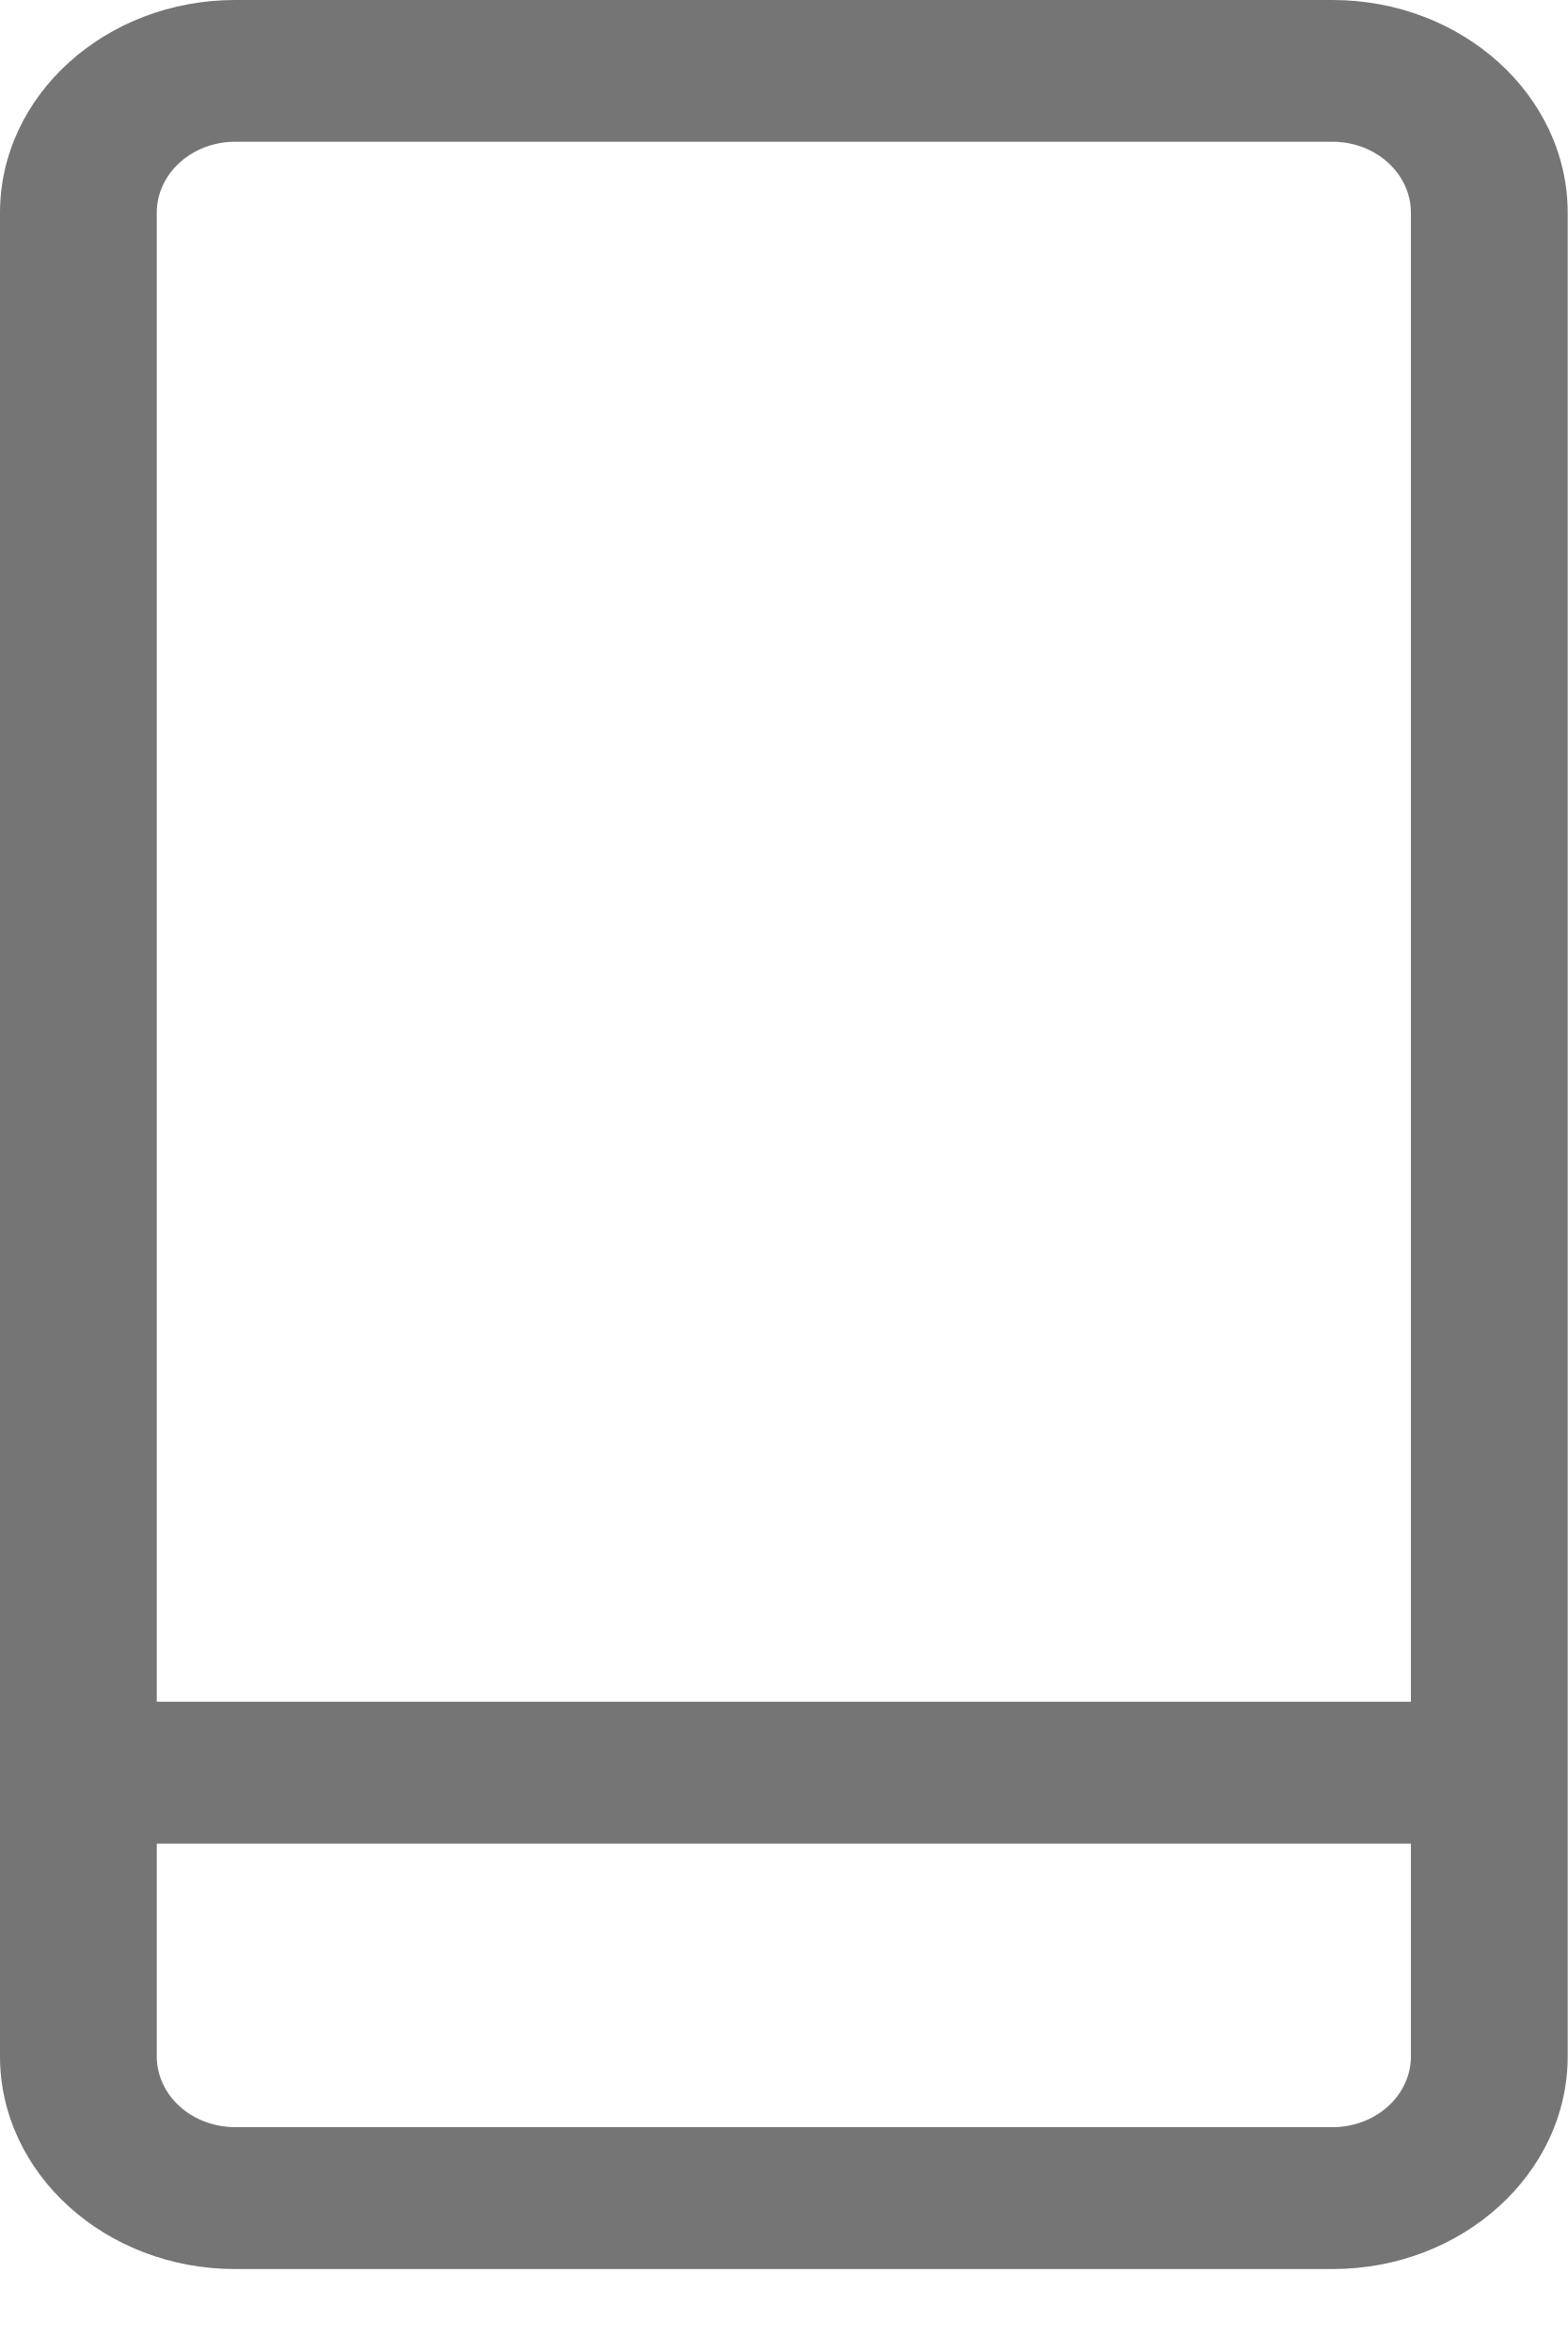
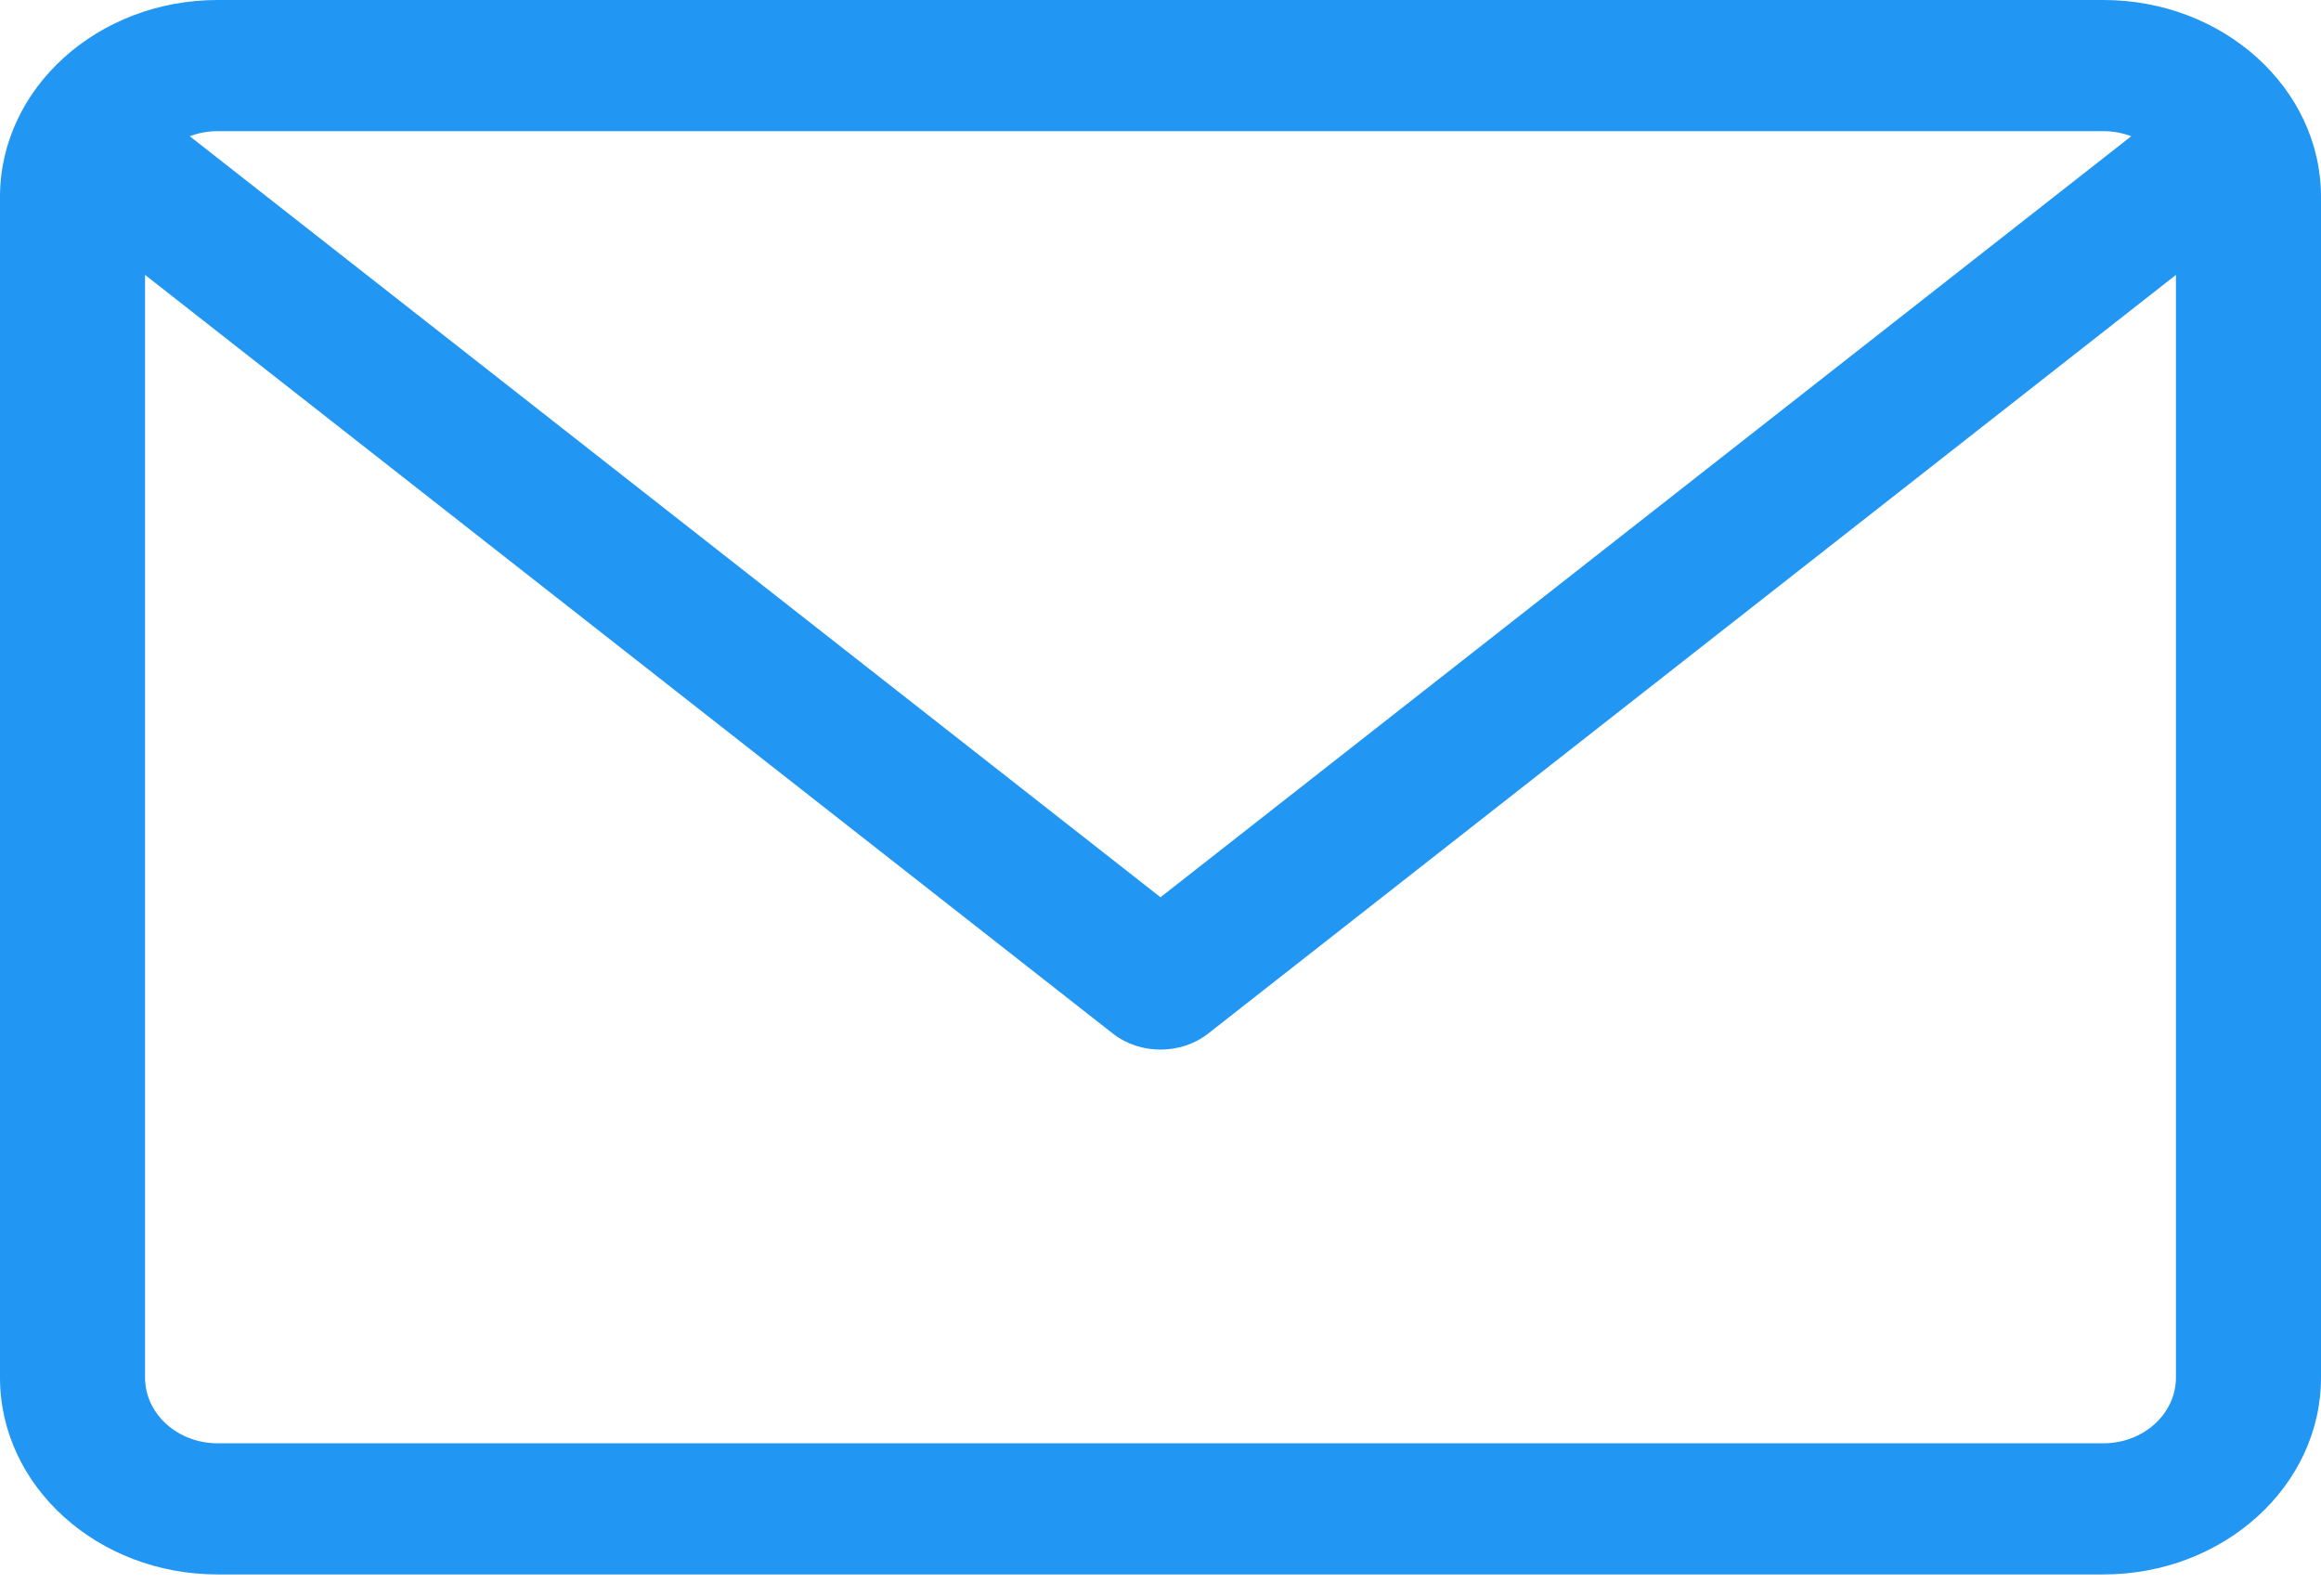
- <svg xmlns="http://www.w3.org/2000/svg" width="10" height="15" viewBox="0 0 10 15" fill="none">
-   <path d="M8.5 0H1.5C0.673 0 0 0.609 0 1.357V13.114C0 13.862 0.673 14.471 1.5 14.471H8.5C9.327 14.471 10 13.862 10 13.114V1.357C10 0.609 9.327 0 8.5 0ZM1.5 0.904H8.5C8.776 0.904 9 1.107 9 1.357V10.853H1V1.357C1 1.107 1.224 0.904 1.5 0.904ZM8.5 13.566H1.5C1.224 13.566 1 13.364 1 13.114V11.758H9V13.114C9 13.364 8.776 13.566 8.5 13.566Z" fill="#757575" />
+ <svg xmlns="http://www.w3.org/2000/svg" width="16" height="11" viewBox="0 0 16 11" fill="none">
+   <path d="M14.5 0H1.5C0.673 0 0 0.609 0 1.357V9.496C0 10.245 0.673 10.853 1.5 10.853H14.5C15.327 10.853 16 10.245 16 9.496V1.357C16 0.609 15.327 0 14.5 0ZM14.5 0.904C14.568 0.904 14.633 0.917 14.692 0.939L8 6.185L1.308 0.939C1.367 0.917 1.432 0.904 1.5 0.904H14.5ZM14.5 9.949H1.5C1.224 9.949 1 9.746 1 9.496V1.895L7.672 7.125C7.767 7.199 7.883 7.235 8 7.235C8.117 7.235 8.233 7.199 8.328 7.125L15 1.895V9.496C15 9.746 14.776 9.949 14.5 9.949Z" fill="#2196F3" />
</svg>
